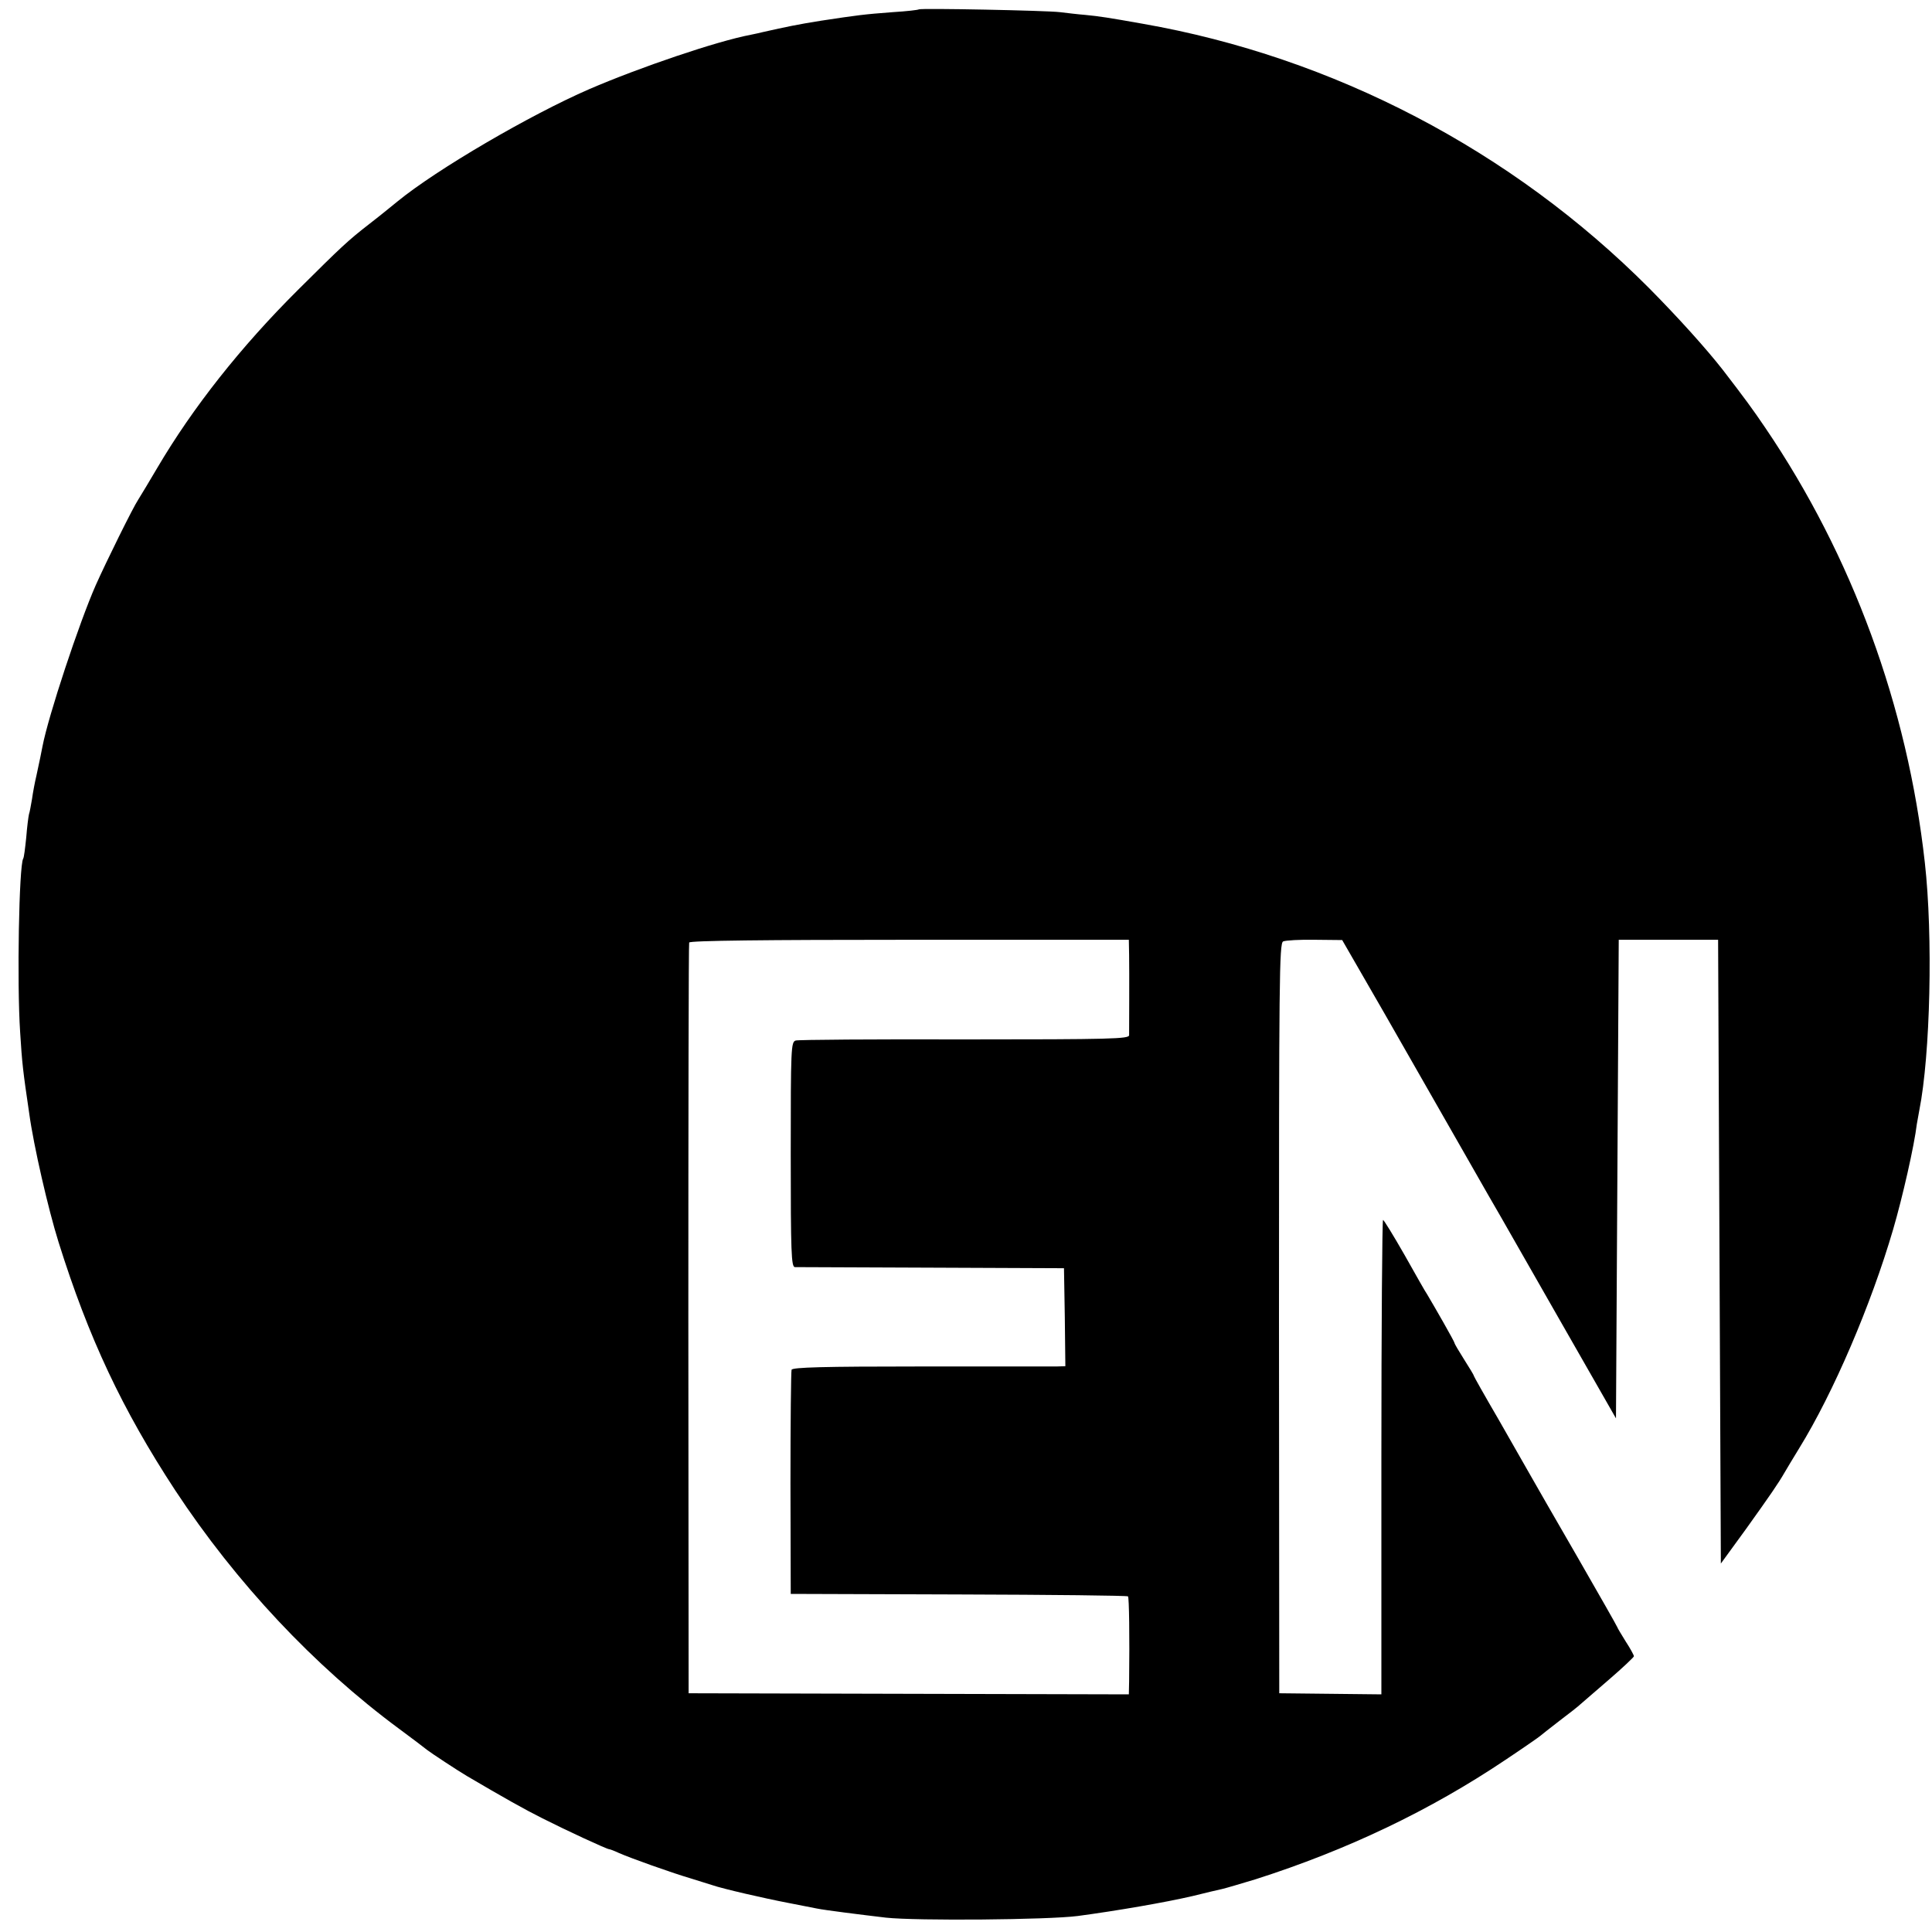
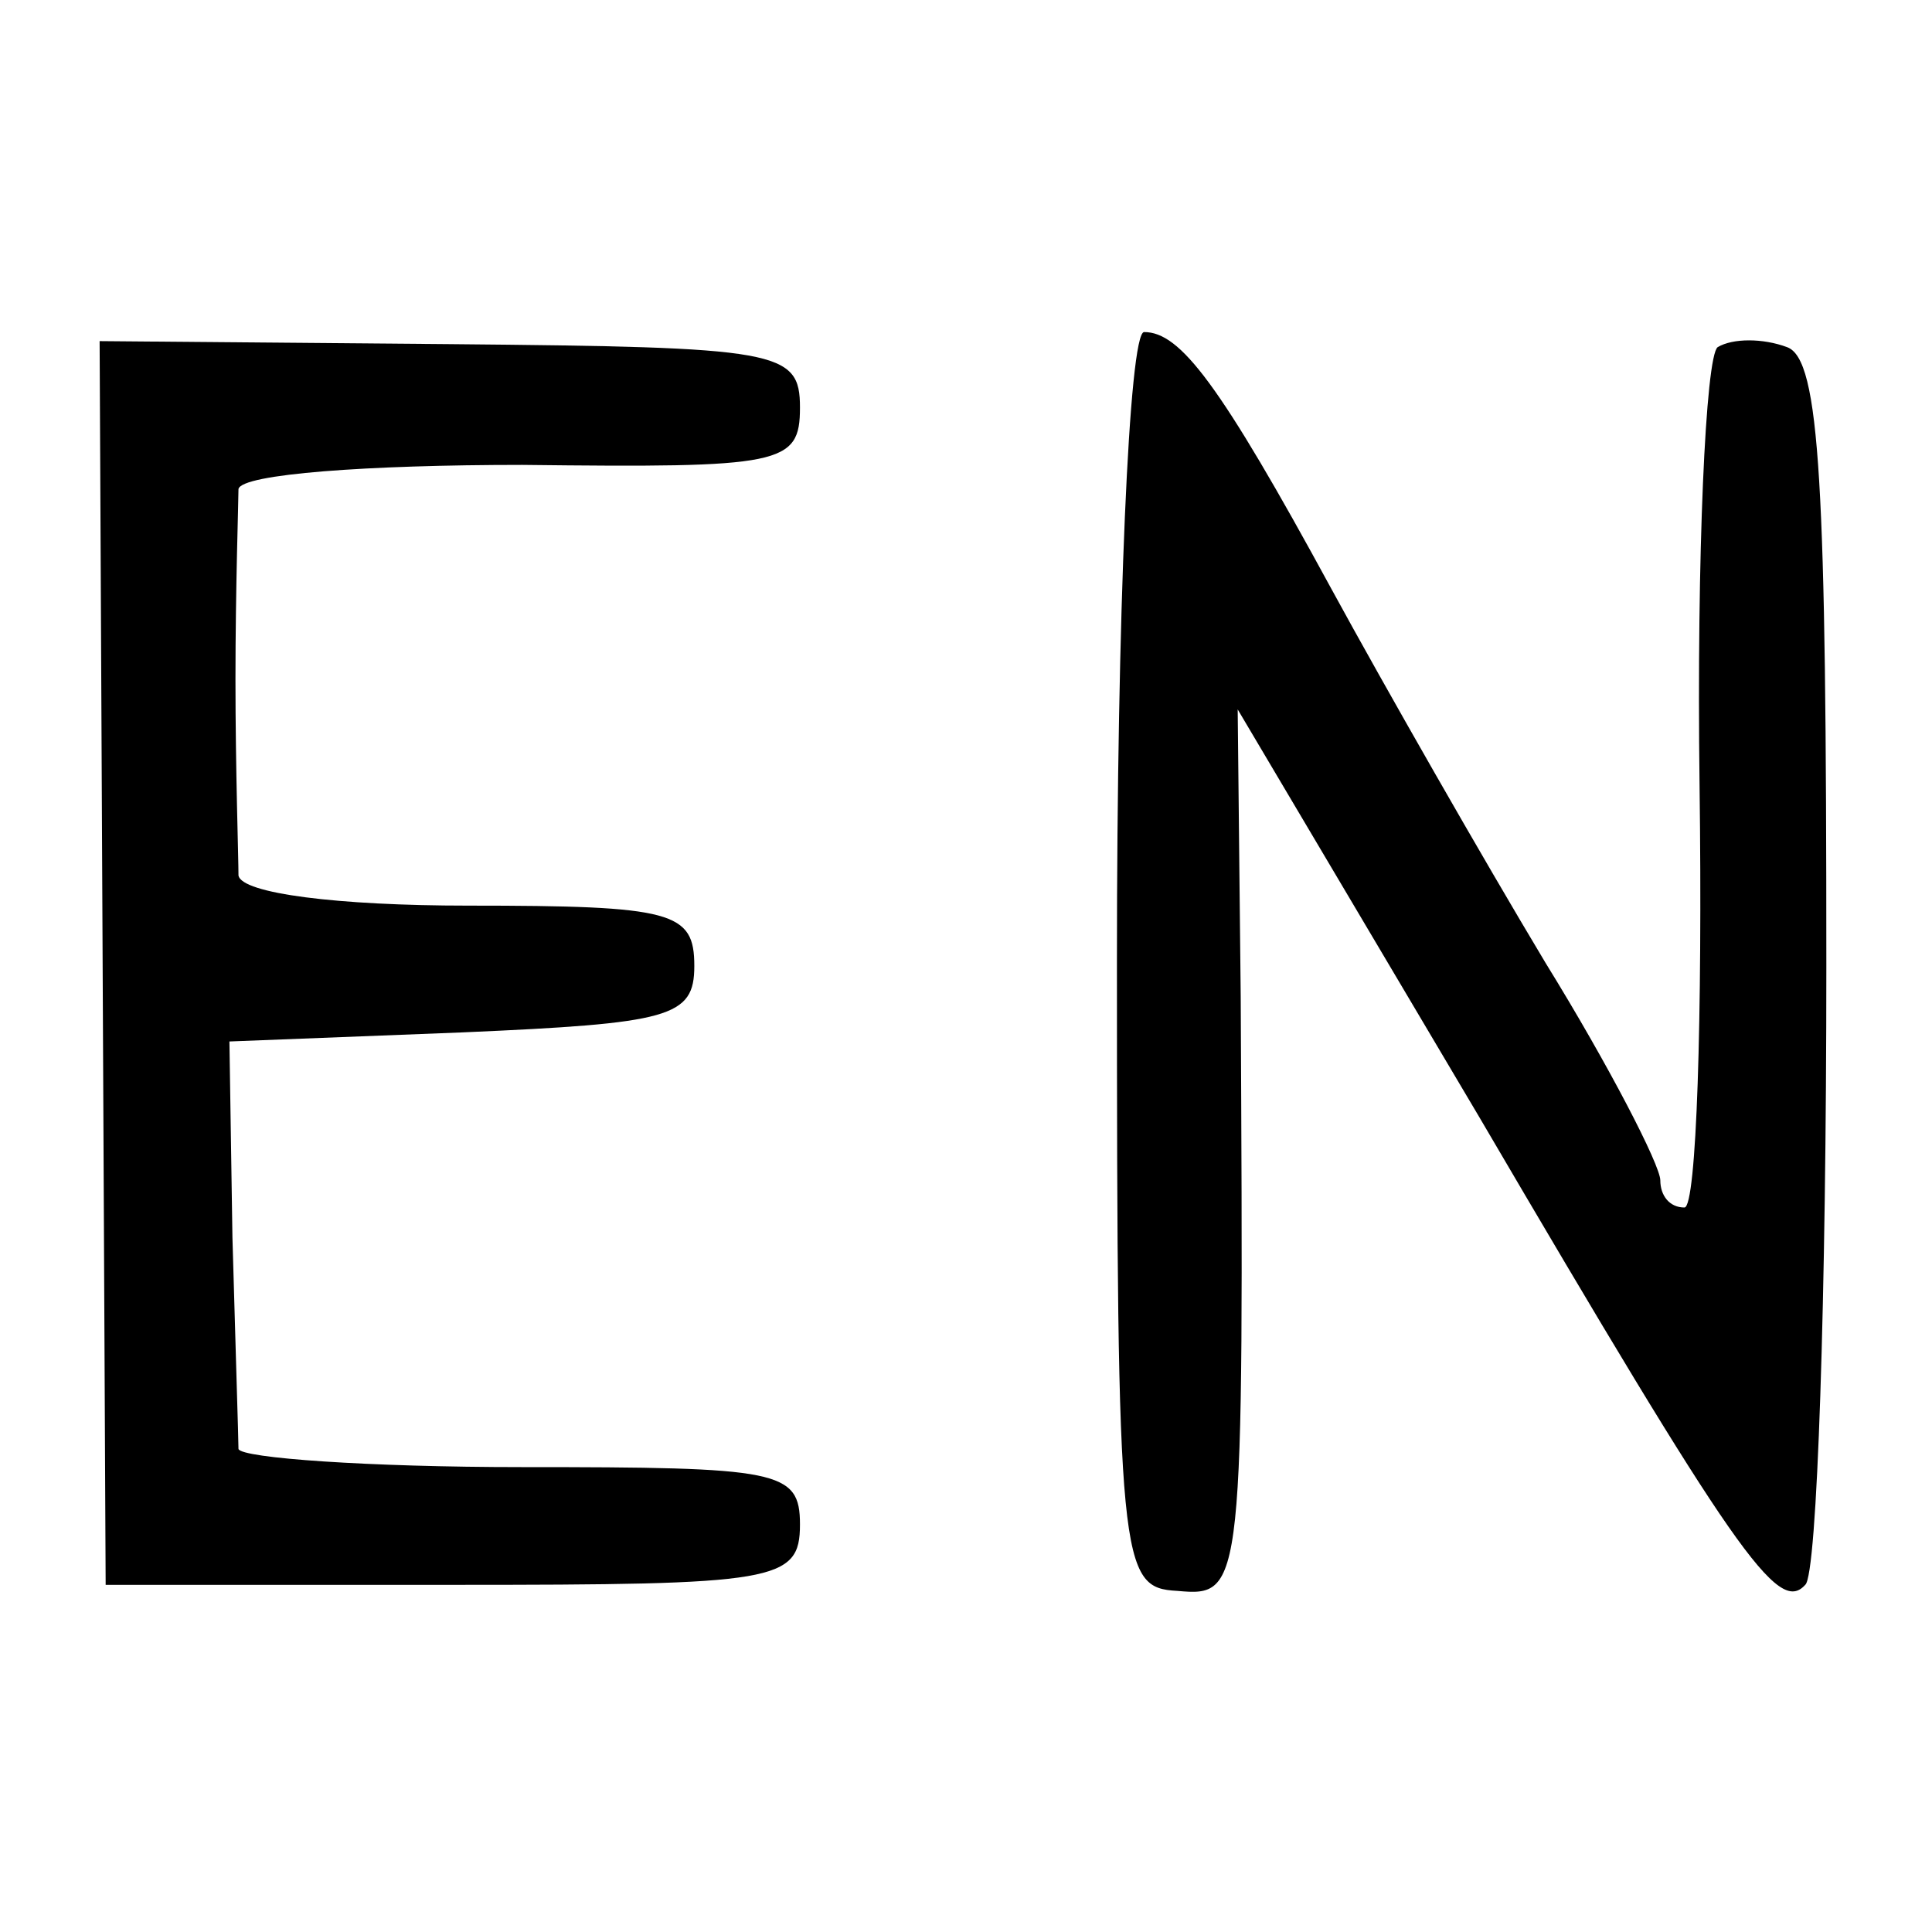
- <svg xmlns="http://www.w3.org/2000/svg" version="1.0" width="700pt" height="700pt" viewBox="0 0 700 700" preserveAspectRatio="xMidYMid meet">
-   <g transform="translate(0,700) scale(0.1,-0.1)" fill="#000000" stroke="none">
-     <path d="M3329 6966 c-2 -2 -44 -7 -94 -10 -106 -8 -128 -11 -260 -31 -88 -14 -125 -22 -210 -41 -11 -3 -31 -7 -45 -10 -122 -23 -402 -118 -585 -197 -214 -93 -552 -290 -695 -407 -10 -8 -27 -22 -37 -30 -10 -8 -38 -31 -63 -50 -80 -62 -102 -83 -260 -240 -208 -207 -381 -426 -510 -645 -29 -49 -60 -101 -69 -115 -19 -28 -117 -227 -154 -310 -60 -136 -172 -474 -193 -584 -5 -27 -10 -50 -22 -106 -6 -25 -13 -63 -16 -85 -4 -22 -8 -47 -11 -55 -2 -8 -7 -46 -10 -85 -4 -38 -8 -72 -11 -76 -15 -25 -23 -449 -11 -629 7 -113 10 -139 33 -295 16 -117 69 -347 106 -465 109 -348 231 -607 423 -900 220 -334 503 -636 810 -863 50 -37 95 -71 102 -77 11 -9 114 -77 145 -95 131 -77 207 -120 273 -153 89 -45 234 -112 242 -112 3 0 19 -6 36 -14 41 -18 186 -70 257 -91 30 -9 66 -21 80 -25 37 -13 189 -48 278 -65 42 -8 88 -17 102 -20 29 -6 157 -22 250 -33 111 -12 587 -8 695 6 142 19 316 49 415 72 47 12 96 23 109 26 13 3 67 19 120 35 332 106 632 249 906 433 66 44 122 83 125 86 3 3 34 27 70 55 36 27 70 54 76 60 6 5 53 46 103 89 50 43 91 82 91 85 0 4 -13 28 -30 54 -16 26 -30 49 -30 51 0 2 -66 118 -146 257 -81 140 -158 274 -172 299 -14 25 -65 114 -113 198 -49 84 -89 155 -89 157 0 3 -16 29 -35 59 -19 30 -35 57 -35 60 0 5 -71 129 -99 176 -6 8 -42 72 -82 143 -40 70 -75 127 -78 127 -3 0 -6 -387 -6 -860 l0 -859 -185 2 -185 2 -1 1358 c0 1226 1 1359 15 1366 9 4 61 7 115 6 l99 -1 155 -269 c85 -149 166 -290 180 -315 14 -25 68 -119 120 -210 52 -91 106 -186 121 -211 14 -25 114 -200 221 -387 l195 -341 5 867 5 867 180 0 180 0 5 -1130 5 -1130 91 125 c88 123 117 165 140 205 6 11 30 50 53 88 124 201 260 519 340 792 34 116 77 305 86 382 2 12 6 34 9 50 40 201 50 632 20 898 -63 566 -263 1111 -578 1575 -46 68 -74 106 -154 210 -61 78 -163 191 -267 296 -497 499 -1144 837 -1835 958 -124 22 -156 27 -208 32 -26 2 -67 7 -92 10 -50 6 -505 15 -511 10z m762 -3426 c1 -62 0 -267 0 -291 -1 -13 -64 -15 -595 -15 -327 1 -603 -1 -613 -4 -17 -5 -18 -27 -18 -412 0 -356 2 -408 15 -409 8 0 231 -1 495 -2 l480 -2 3 -177 2 -178 -32 -1 c-18 0 -241 0 -495 0 -349 0 -462 -3 -465 -12 -2 -7 -4 -192 -4 -412 l1 -400 609 -2 c335 -1 611 -4 613 -7 4 -4 6 -145 4 -308 l-1 -47 -797 2 -798 2 -1 1355 c0 745 1 1360 3 1365 2 7 277 10 798 10 l795 0 1 -55z" />
+ <svg xmlns="http://www.w3.org/2000/svg" version="1.0" width="64pt" height="64pt" viewBox="0 0 64 64" preserveAspectRatio="xMidYMid meet">
+   <g transform="translate(0,64) scale(0.1,-0.1)" fill="#000000" stroke="none">
+     <path d="M34 321 l1 -206 115 0 c107 0 115 1 115 20 0 18 -7 19 -92 19 -51 0 -93 3 -94 6 0 3 -1 34 -2 70 l-1 65 77 3 c69 3 77 5 77 22 0 18 -7 20 -75 20 -43 0 -75 4 -76 10 0 6 -1 35 -1 65 0 30 1 59 1 63 1 5 43 8 94 8 86 -1 92 0 92 19 0 19 -7 20 -116 21 l-116 1 1 -206z" />
+     <path d="M370 322 c0 -201 1 -208 20 -209 22 -2 22 0 21 197 l-1 95 80 -135 c85 -145 99 -165 108 -155 4 3 7 96 7 205 0 159 -2 201 -13 205 -8 3 -18 3 -23 0 -4 -3 -7 -69 -6 -145 1 -77 -1 -140 -5 -140 -5 0 -8 4 -8 9 0 5 -17 38 -38 72 -21 35 -53 91 -71 124 -37 68 -50 85 -62 85 -5 0 -9 -94 -9 -208z" />
  </g>
</svg>
